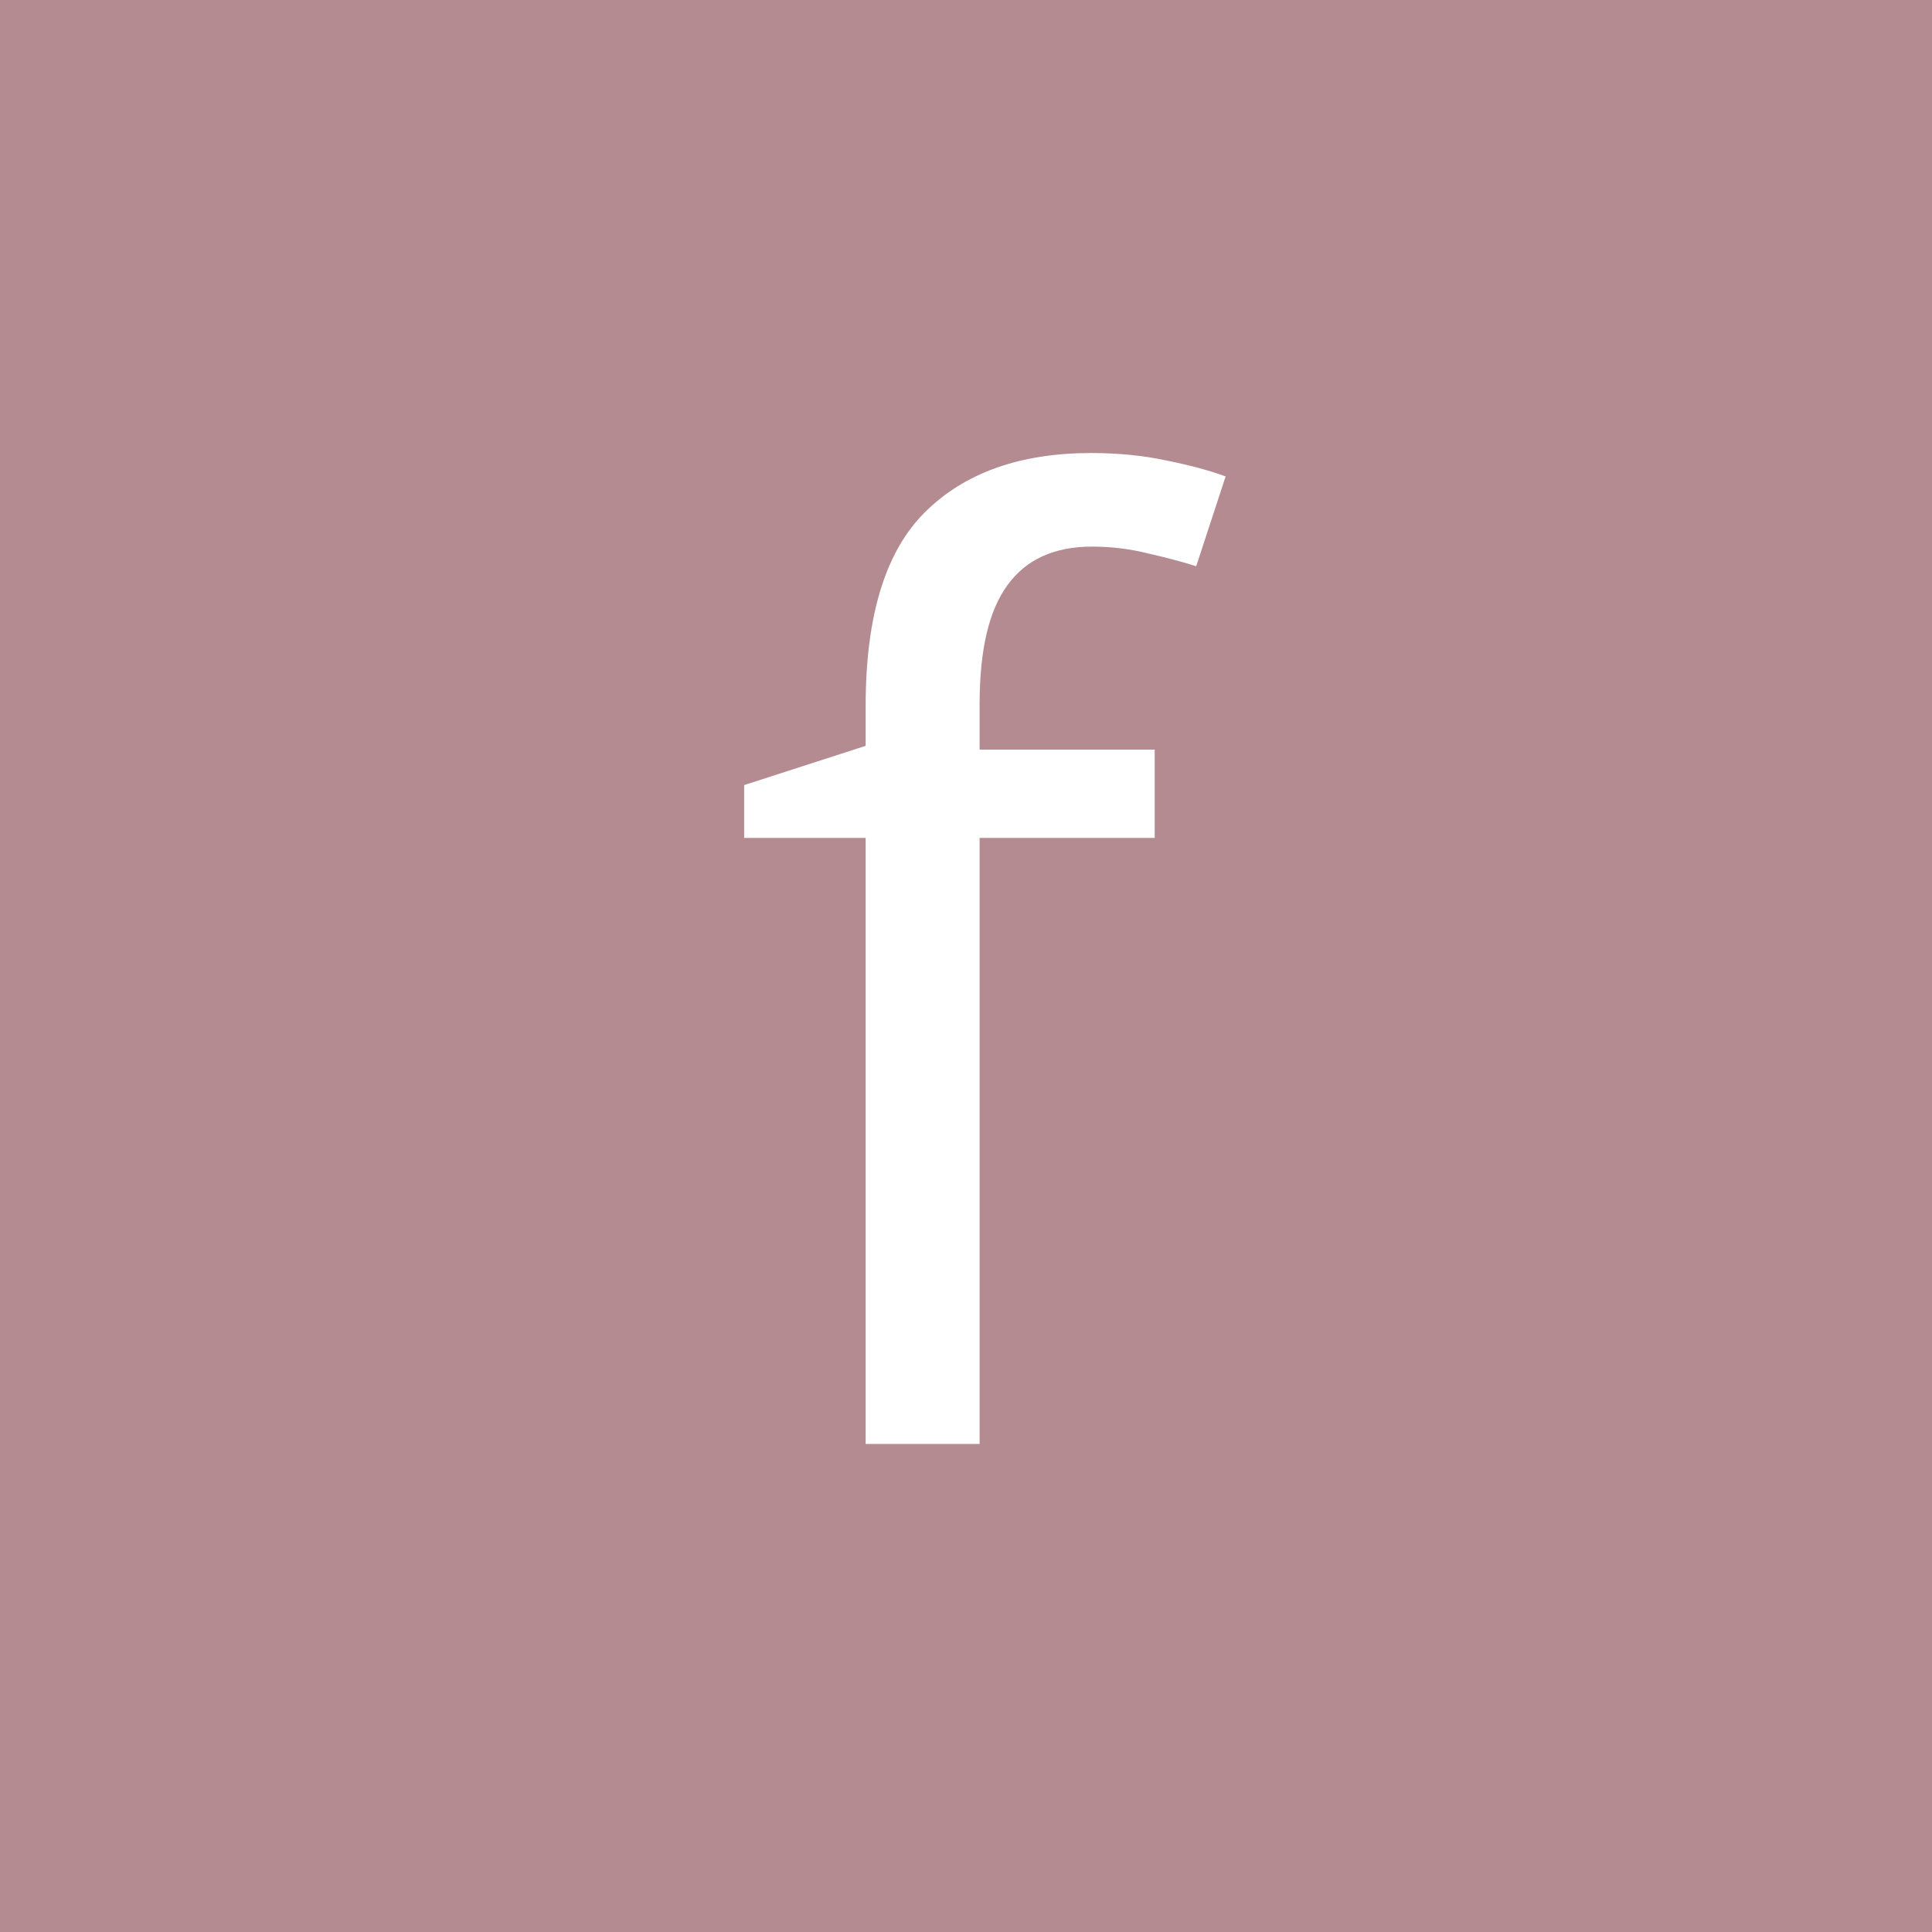
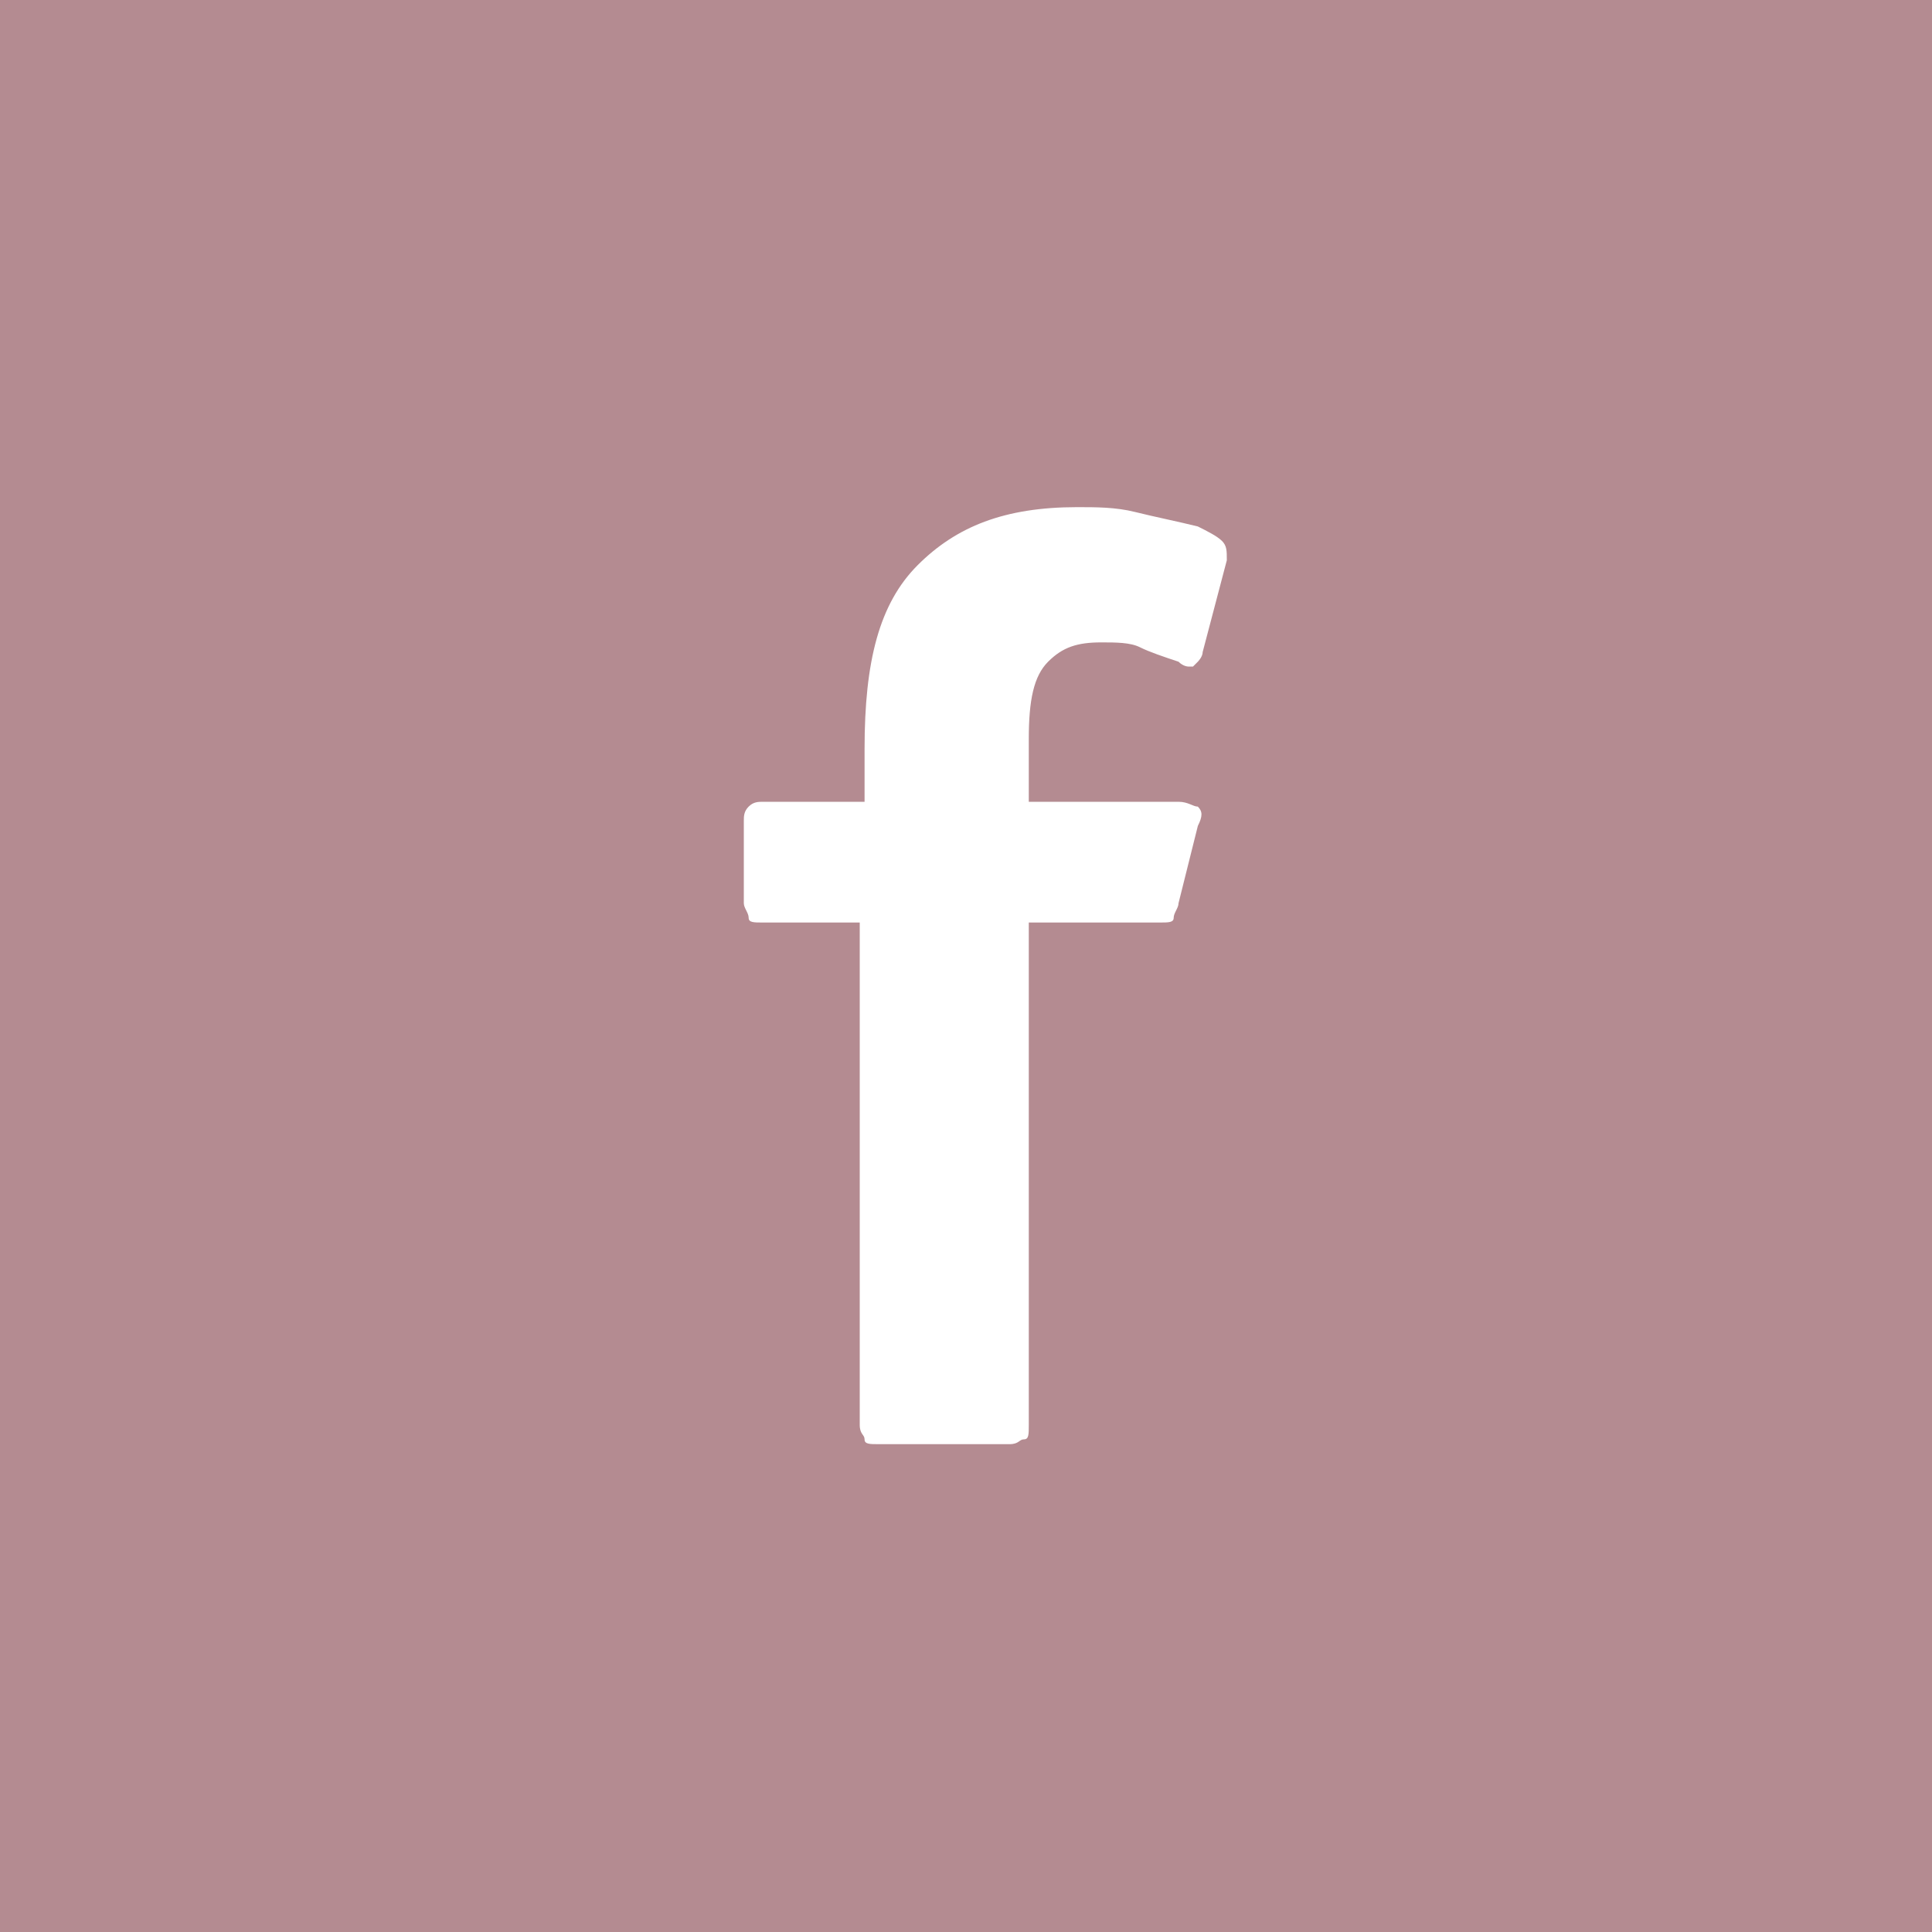
<svg xmlns="http://www.w3.org/2000/svg" version="1.1" id="svg19052" x="0px" y="0px" viewBox="0 0 40 40" style="enable-background:new 0 0 40 40;" xml:space="preserve">
  <style type="text/css">
	.st0{fill:#B48B91;}
- 	.st1{fill:#FFFFFF;}
- 	.st2{font-family:'OfficinaSansWinC-Bold';}
- 	.st3{font-size:26.81px;}
+ 	.st1{enable-background:new    ;}
+ 	.st2{fill:#FFFFFF;}
</style>
  <rect class="st0" width="40" height="40" />
-   <text transform="matrix(1 0 0 1 15.0005 29.895)" class="st1 st2 st3">f</text>
+   <g class="st1">
+     <path class="st2" d="M17.9,19.1h-2.1c-0.2,0-0.3,0-0.3-0.1c0-0.1-0.1-0.2-0.1-0.3V17c0-0.1,0-0.2,0.1-0.3c0.1-0.1,0.2-0.1,0.3-0.1   h2.1v-1.1c0-1.8,0.3-3,1.1-3.8c0.8-0.8,1.8-1.2,3.3-1.2c0.4,0,0.8,0,1.2,0.1c0.4,0.1,0.9,0.2,1.3,0.3c0.2,0.1,0.4,0.2,0.5,0.3   c0.1,0.1,0.1,0.2,0.1,0.4l-0.5,1.9c0,0.1-0.1,0.2-0.1,0.2c0,0-0.1,0.1-0.1,0.1c0,0,0,0-0.1,0c0,0-0.1,0-0.2-0.1   c-0.3-0.1-0.6-0.2-0.8-0.3s-0.5-0.1-0.8-0.1c-0.5,0-0.8,0.1-1.1,0.4s-0.4,0.8-0.4,1.6v1.3h3.1c0.2,0,0.3,0.1,0.4,0.1   c0.1,0.1,0.1,0.2,0,0.4l-0.4,1.6c0,0.1-0.1,0.2-0.1,0.3s-0.1,0.1-0.3,0.1h-2.7v10.4c0,0.2,0,0.3-0.1,0.3s-0.1,0.1-0.3,0.1h-2.7   c-0.2,0-0.3,0-0.3-0.1s-0.1-0.1-0.1-0.3V19.1z" />
+   </g>
</svg>
